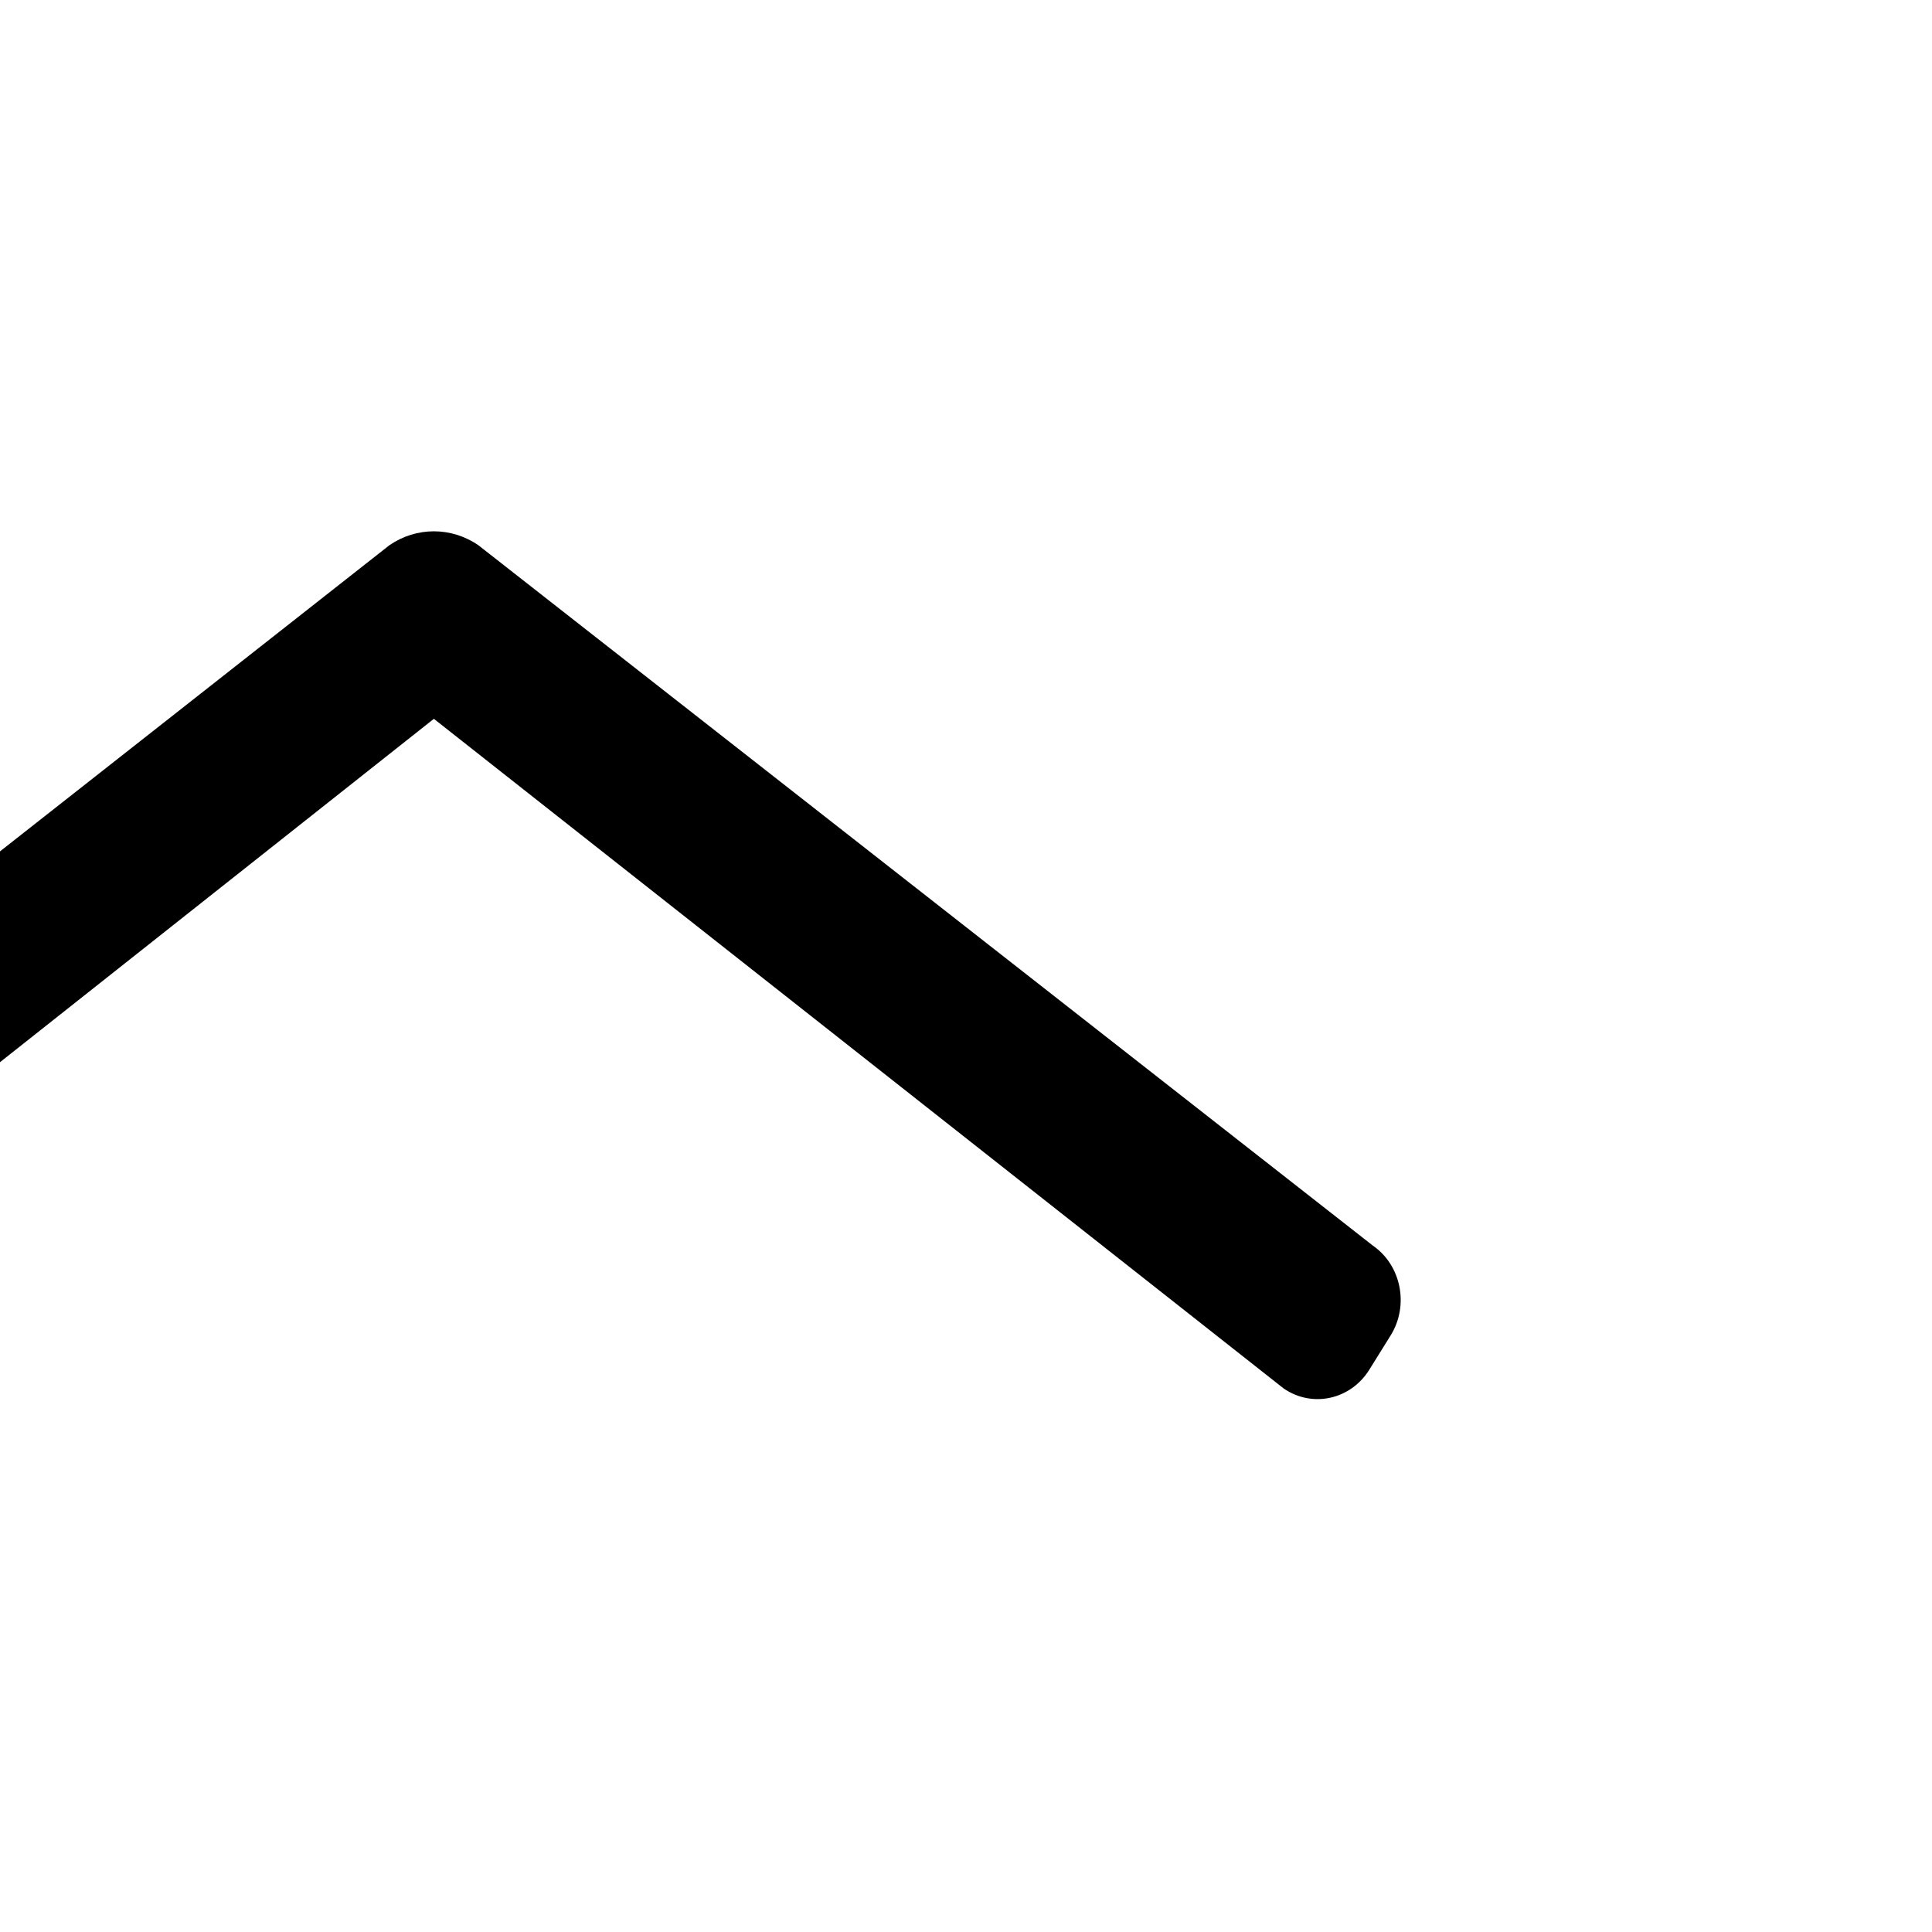
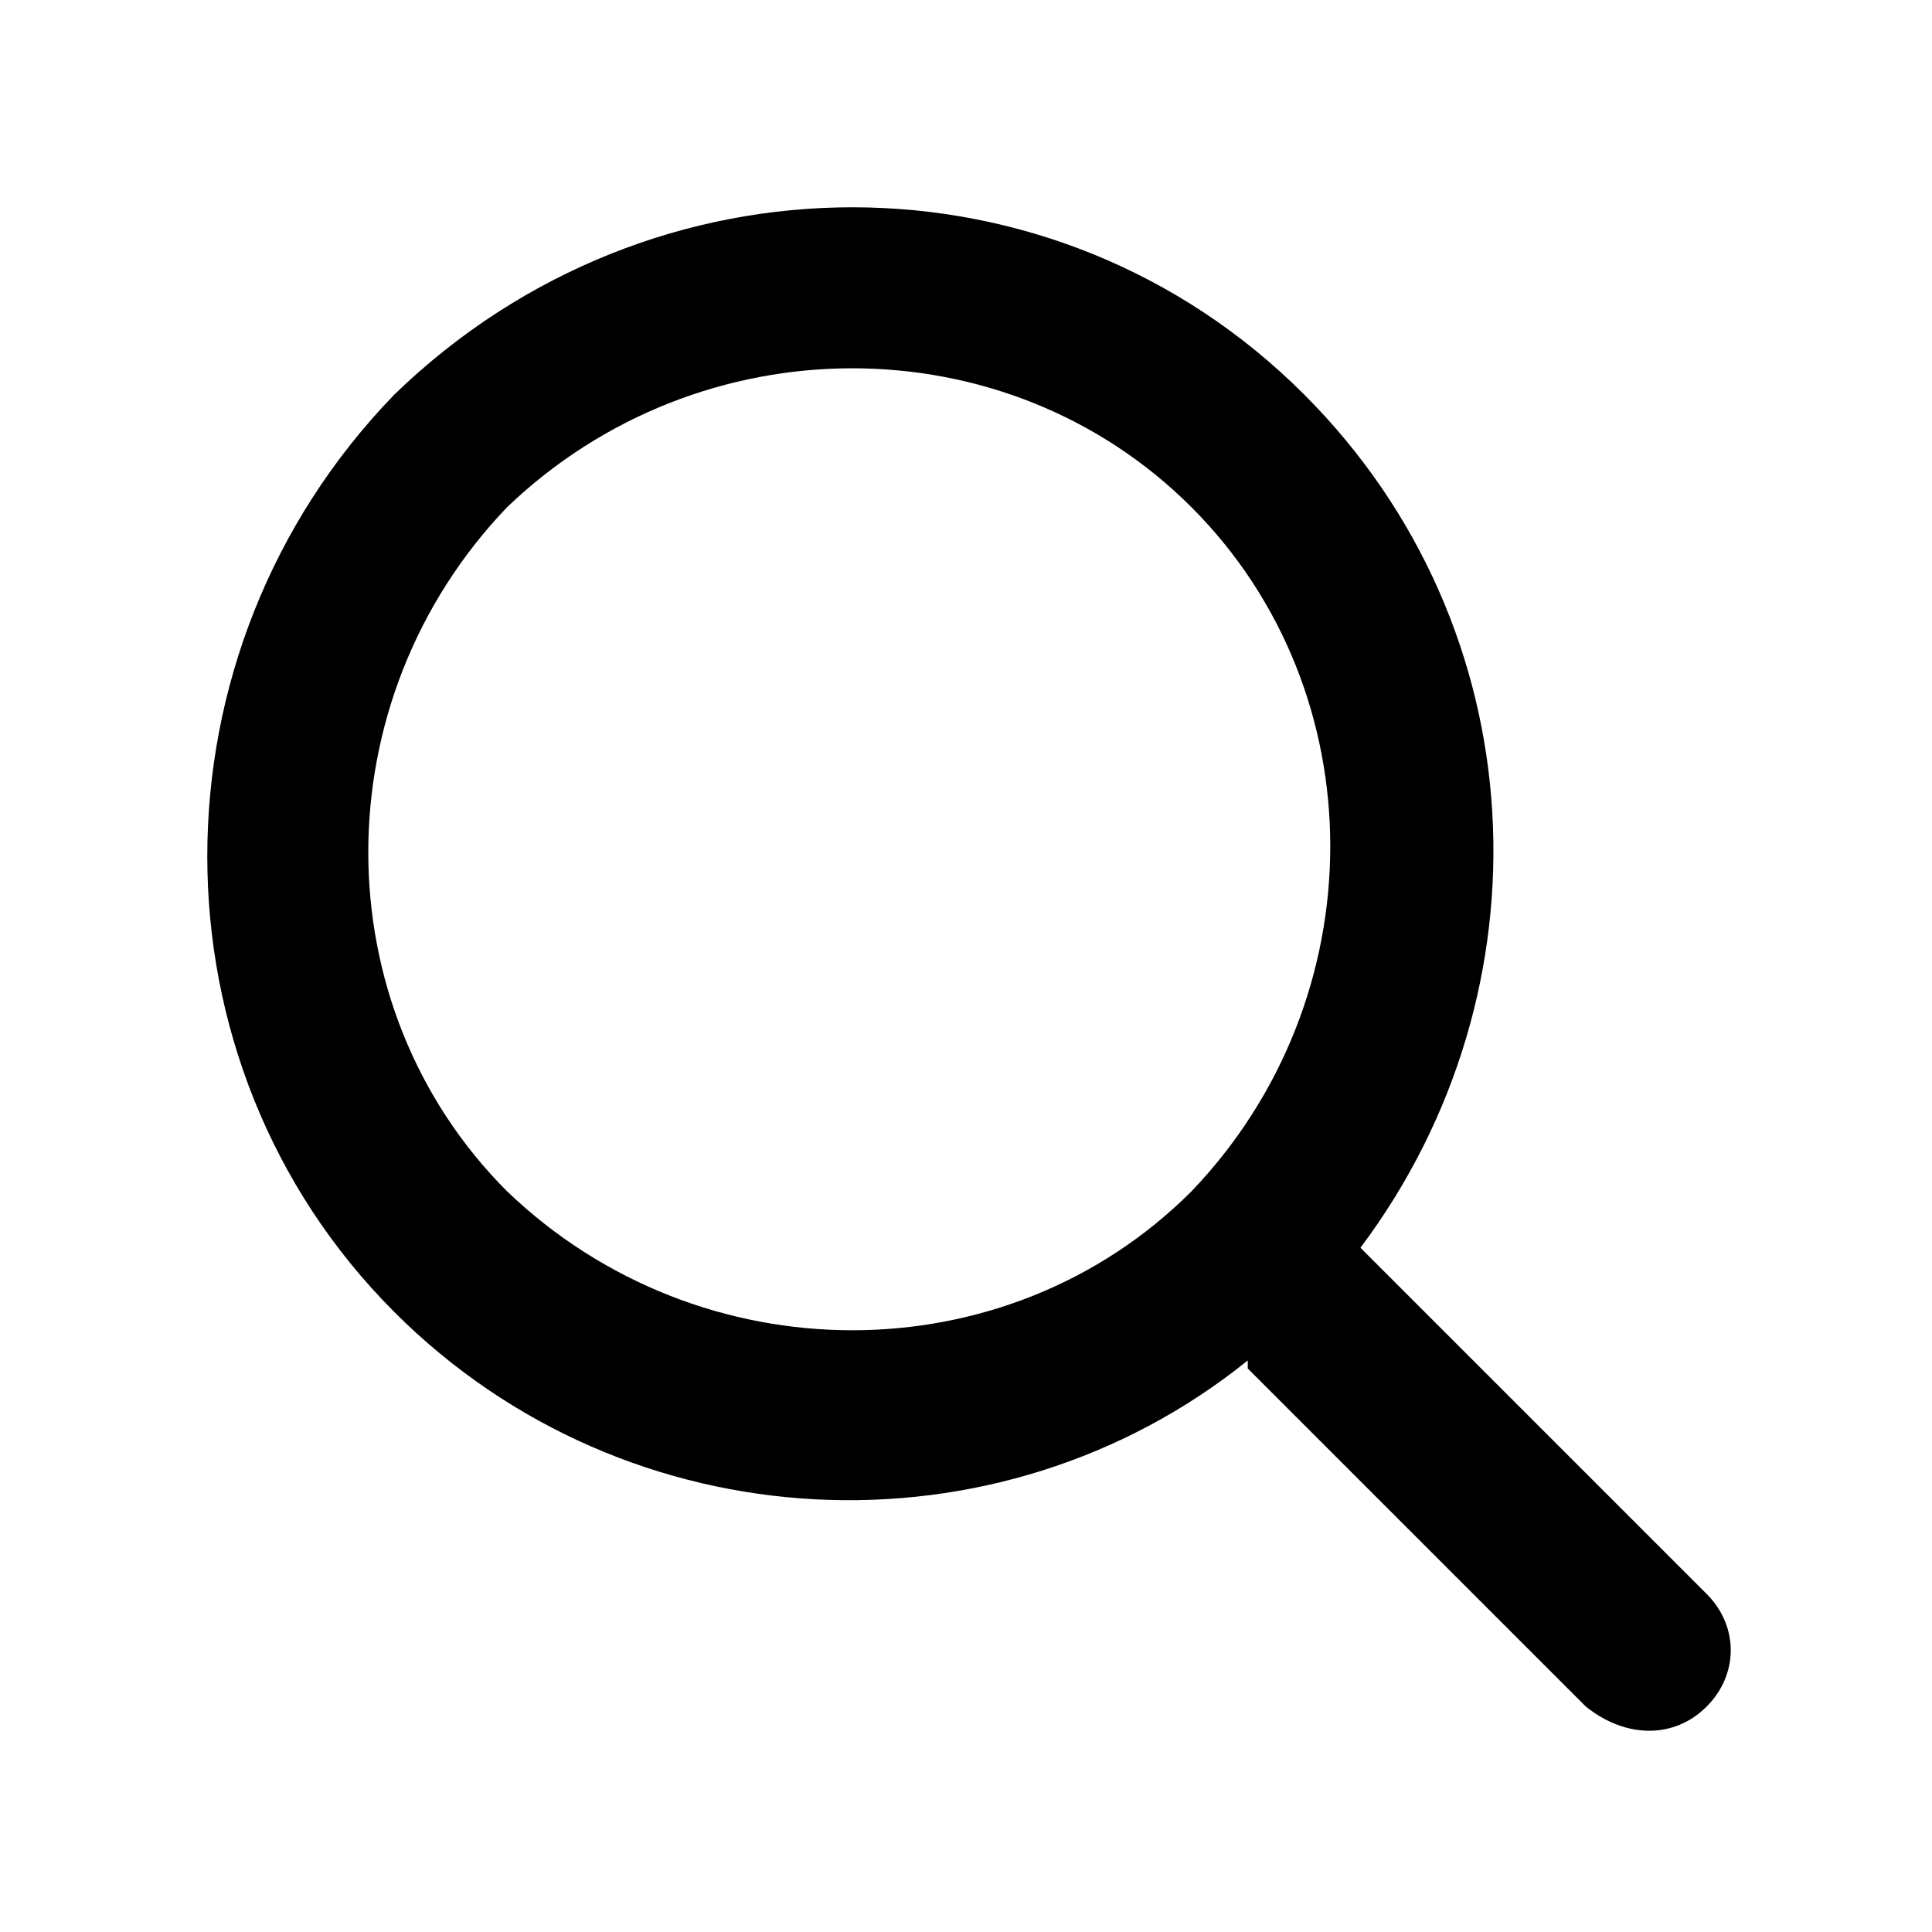
- <svg xmlns="http://www.w3.org/2000/svg" viewBox="0 0 100 100">
-   <path d="M22.457,37.206 L-21.446,71.951 C-22.925,72.968 -24.907,72.531 -25.876,70.977 L-26.979,69.203 C-27.945,67.648 -27.529,65.565 -26.05,64.548 L20.155,28.221 C21.553,27.26 23.36,27.26 24.76,28.221 L71.05,64.466 C72.529,65.483 72.945,67.567 71.979,69.122 L70.875,70.896 C69.907,72.45 67.924,72.885 66.445,71.869 L22.457,37.206 Z" />
+ <svg xmlns="http://www.w3.org/2000/svg" viewBox="0 0 24 24" width="24" height="24">
+   <path d="M16.9,15.5c2.4-3.2,2.2-7.7-0.7-10.6c-3.1-3.1-8.1-3.1-11.3,0c-3.1,3.2-3.1,8.3,0,11.4  c2.9,2.9,7.5,3.1,10.6,0.6c0,0.1,0,0.1,0,0.1l4.2,4.2c0.5,0.4,1.1,0.4,1.5,0c0.4-0.4,0.4-1,0-1.4L16.9,15.5  C16.9,15.5,16.9,15.5,16.9,15.5L16.9,15.5z M14.8,6.3c2.3,2.3,2.3,6.1,0,8.5c-2.3,2.3-6.1,2.3-8.5,0C4,12.5,4,8.7,6.3,6.3  C8.7,4,12.5,4,14.8,6.3z" />
</svg>
